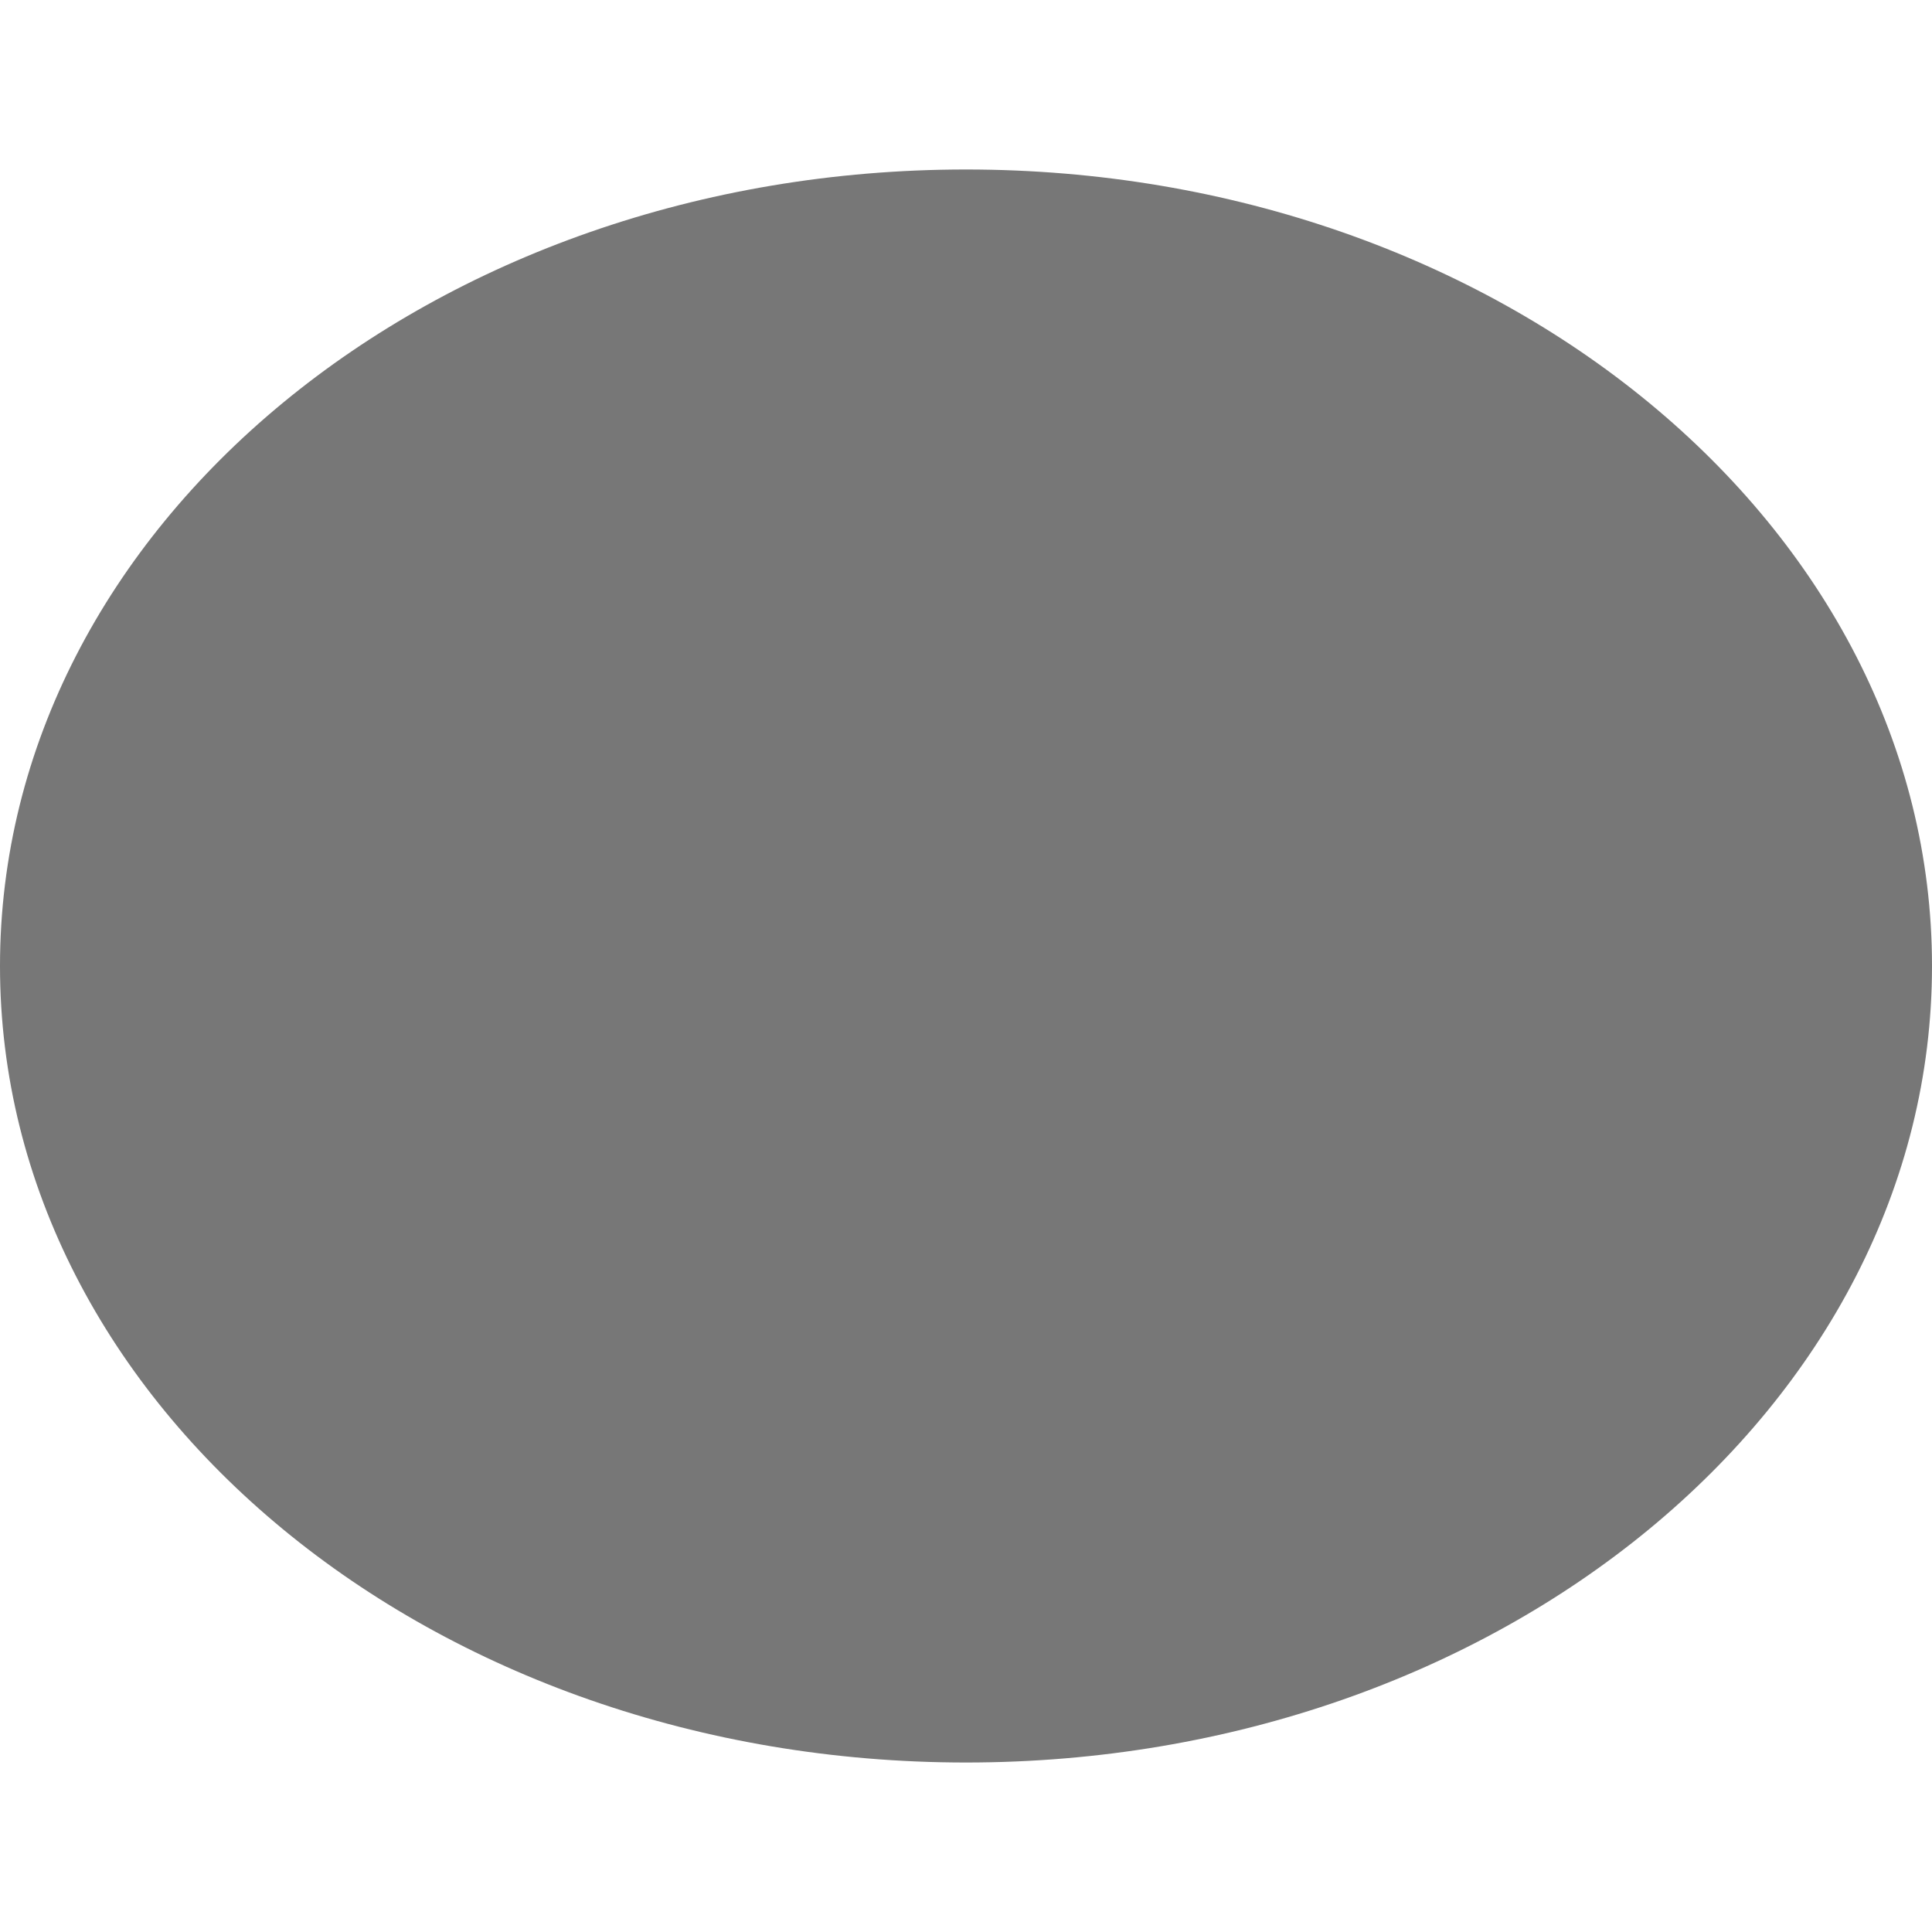
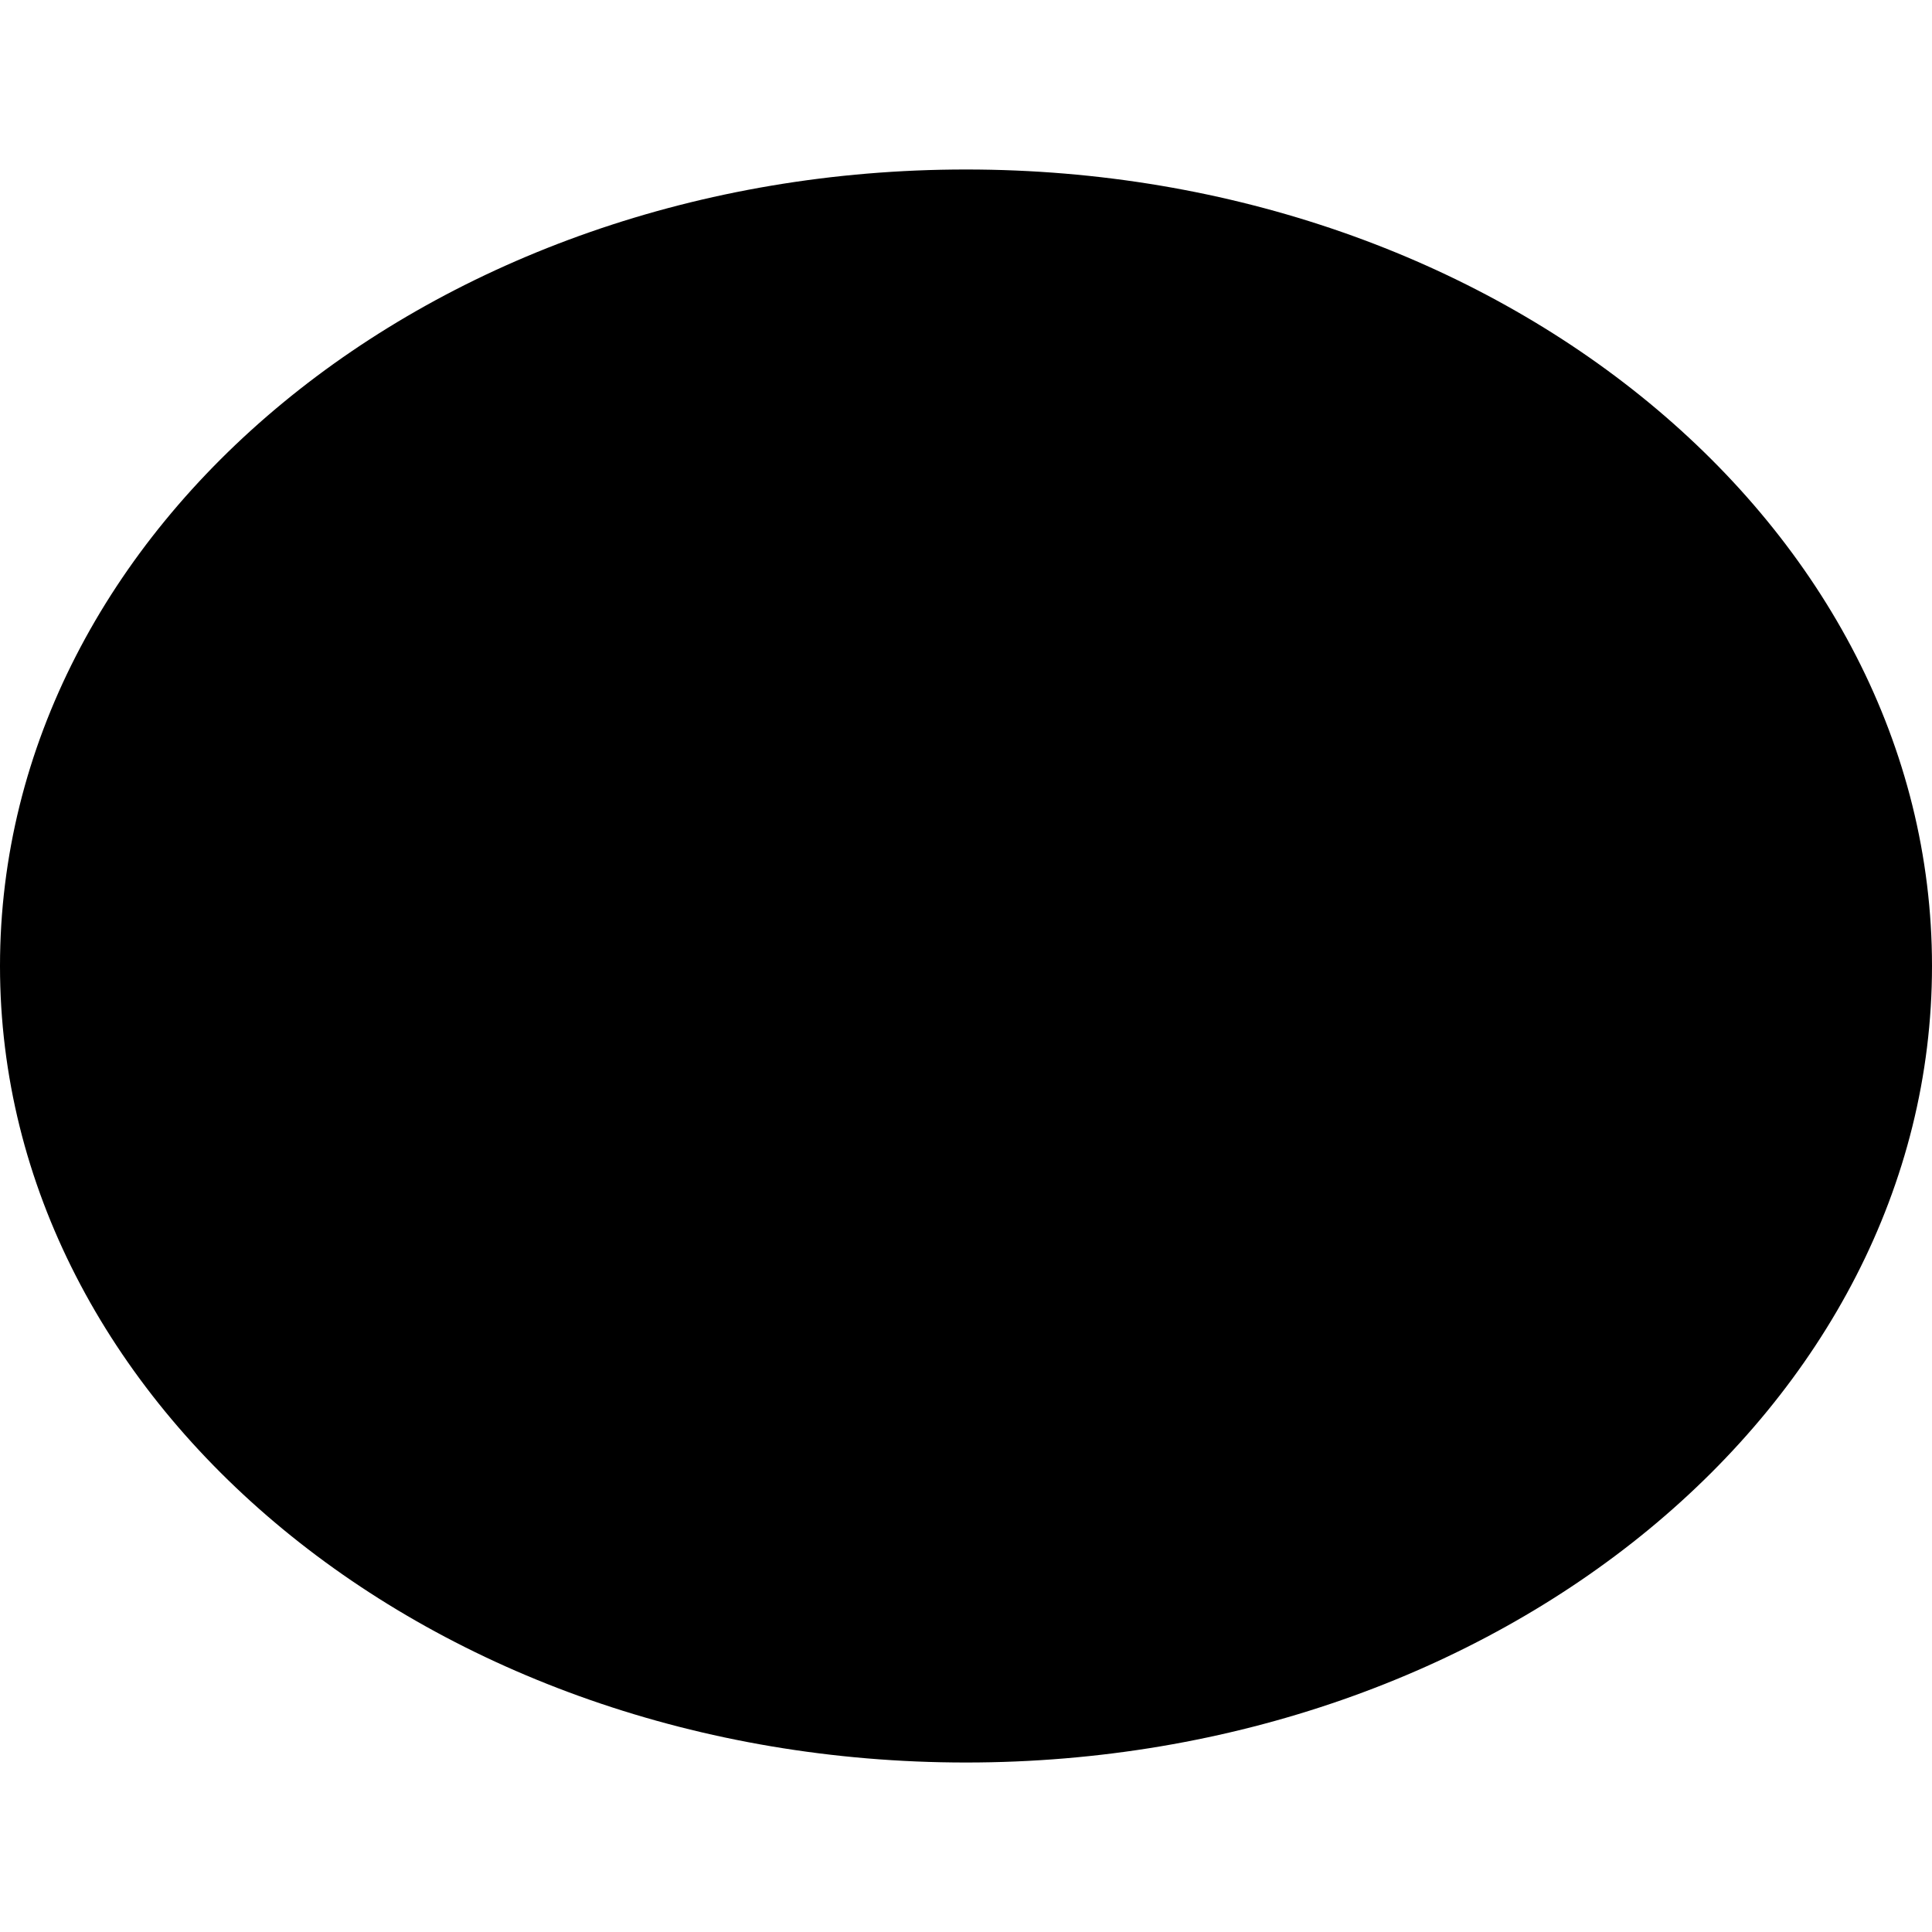
<svg xmlns="http://www.w3.org/2000/svg" viewBox="0 0 308.34 254.24" width="1em" height="1em">
  <defs>
-     <style>.cls-1{fill:#777777;}</style>
+     <style>.cls-1{fill:currentColor;}</style>
  </defs>
  <g id="Layer_2" data-name="Layer 2">
    <g id="Layer_1-2" data-name="Layer 1">
      <ellipse class="cls-1" cx="154.17" cy="127.12" rx="154.17" ry="127.12" />
    </g>
  </g>
</svg>
